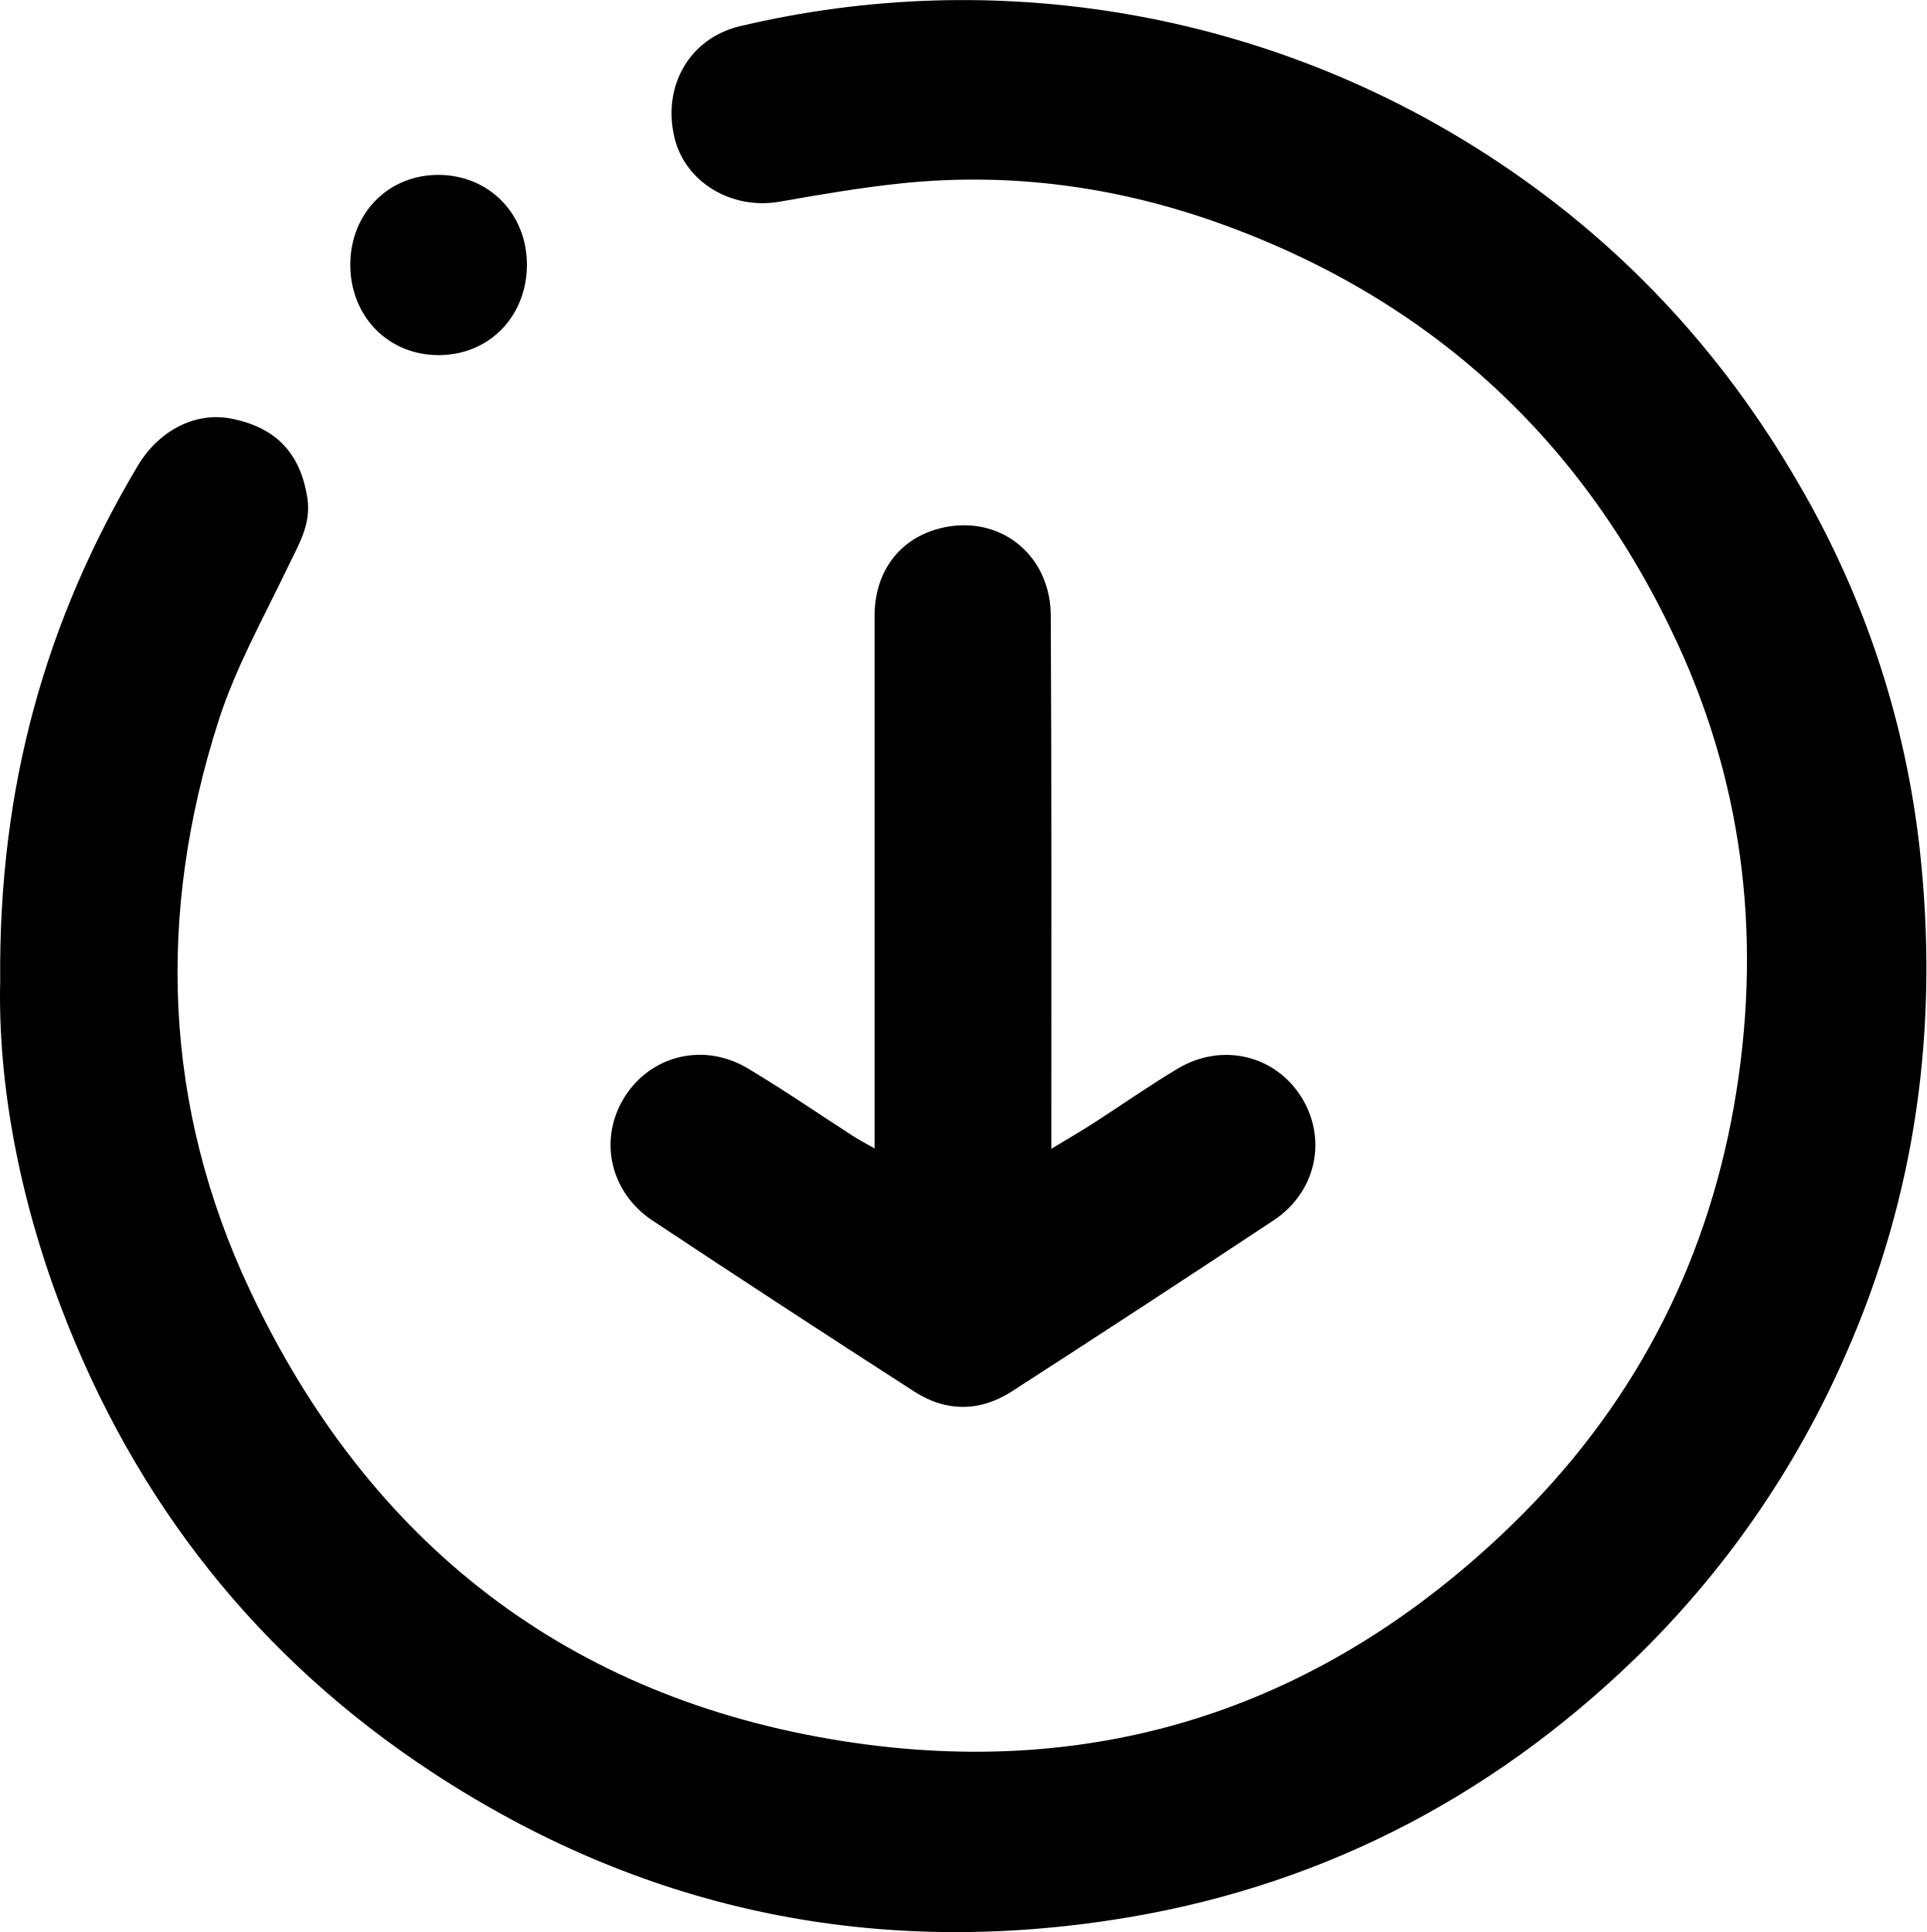
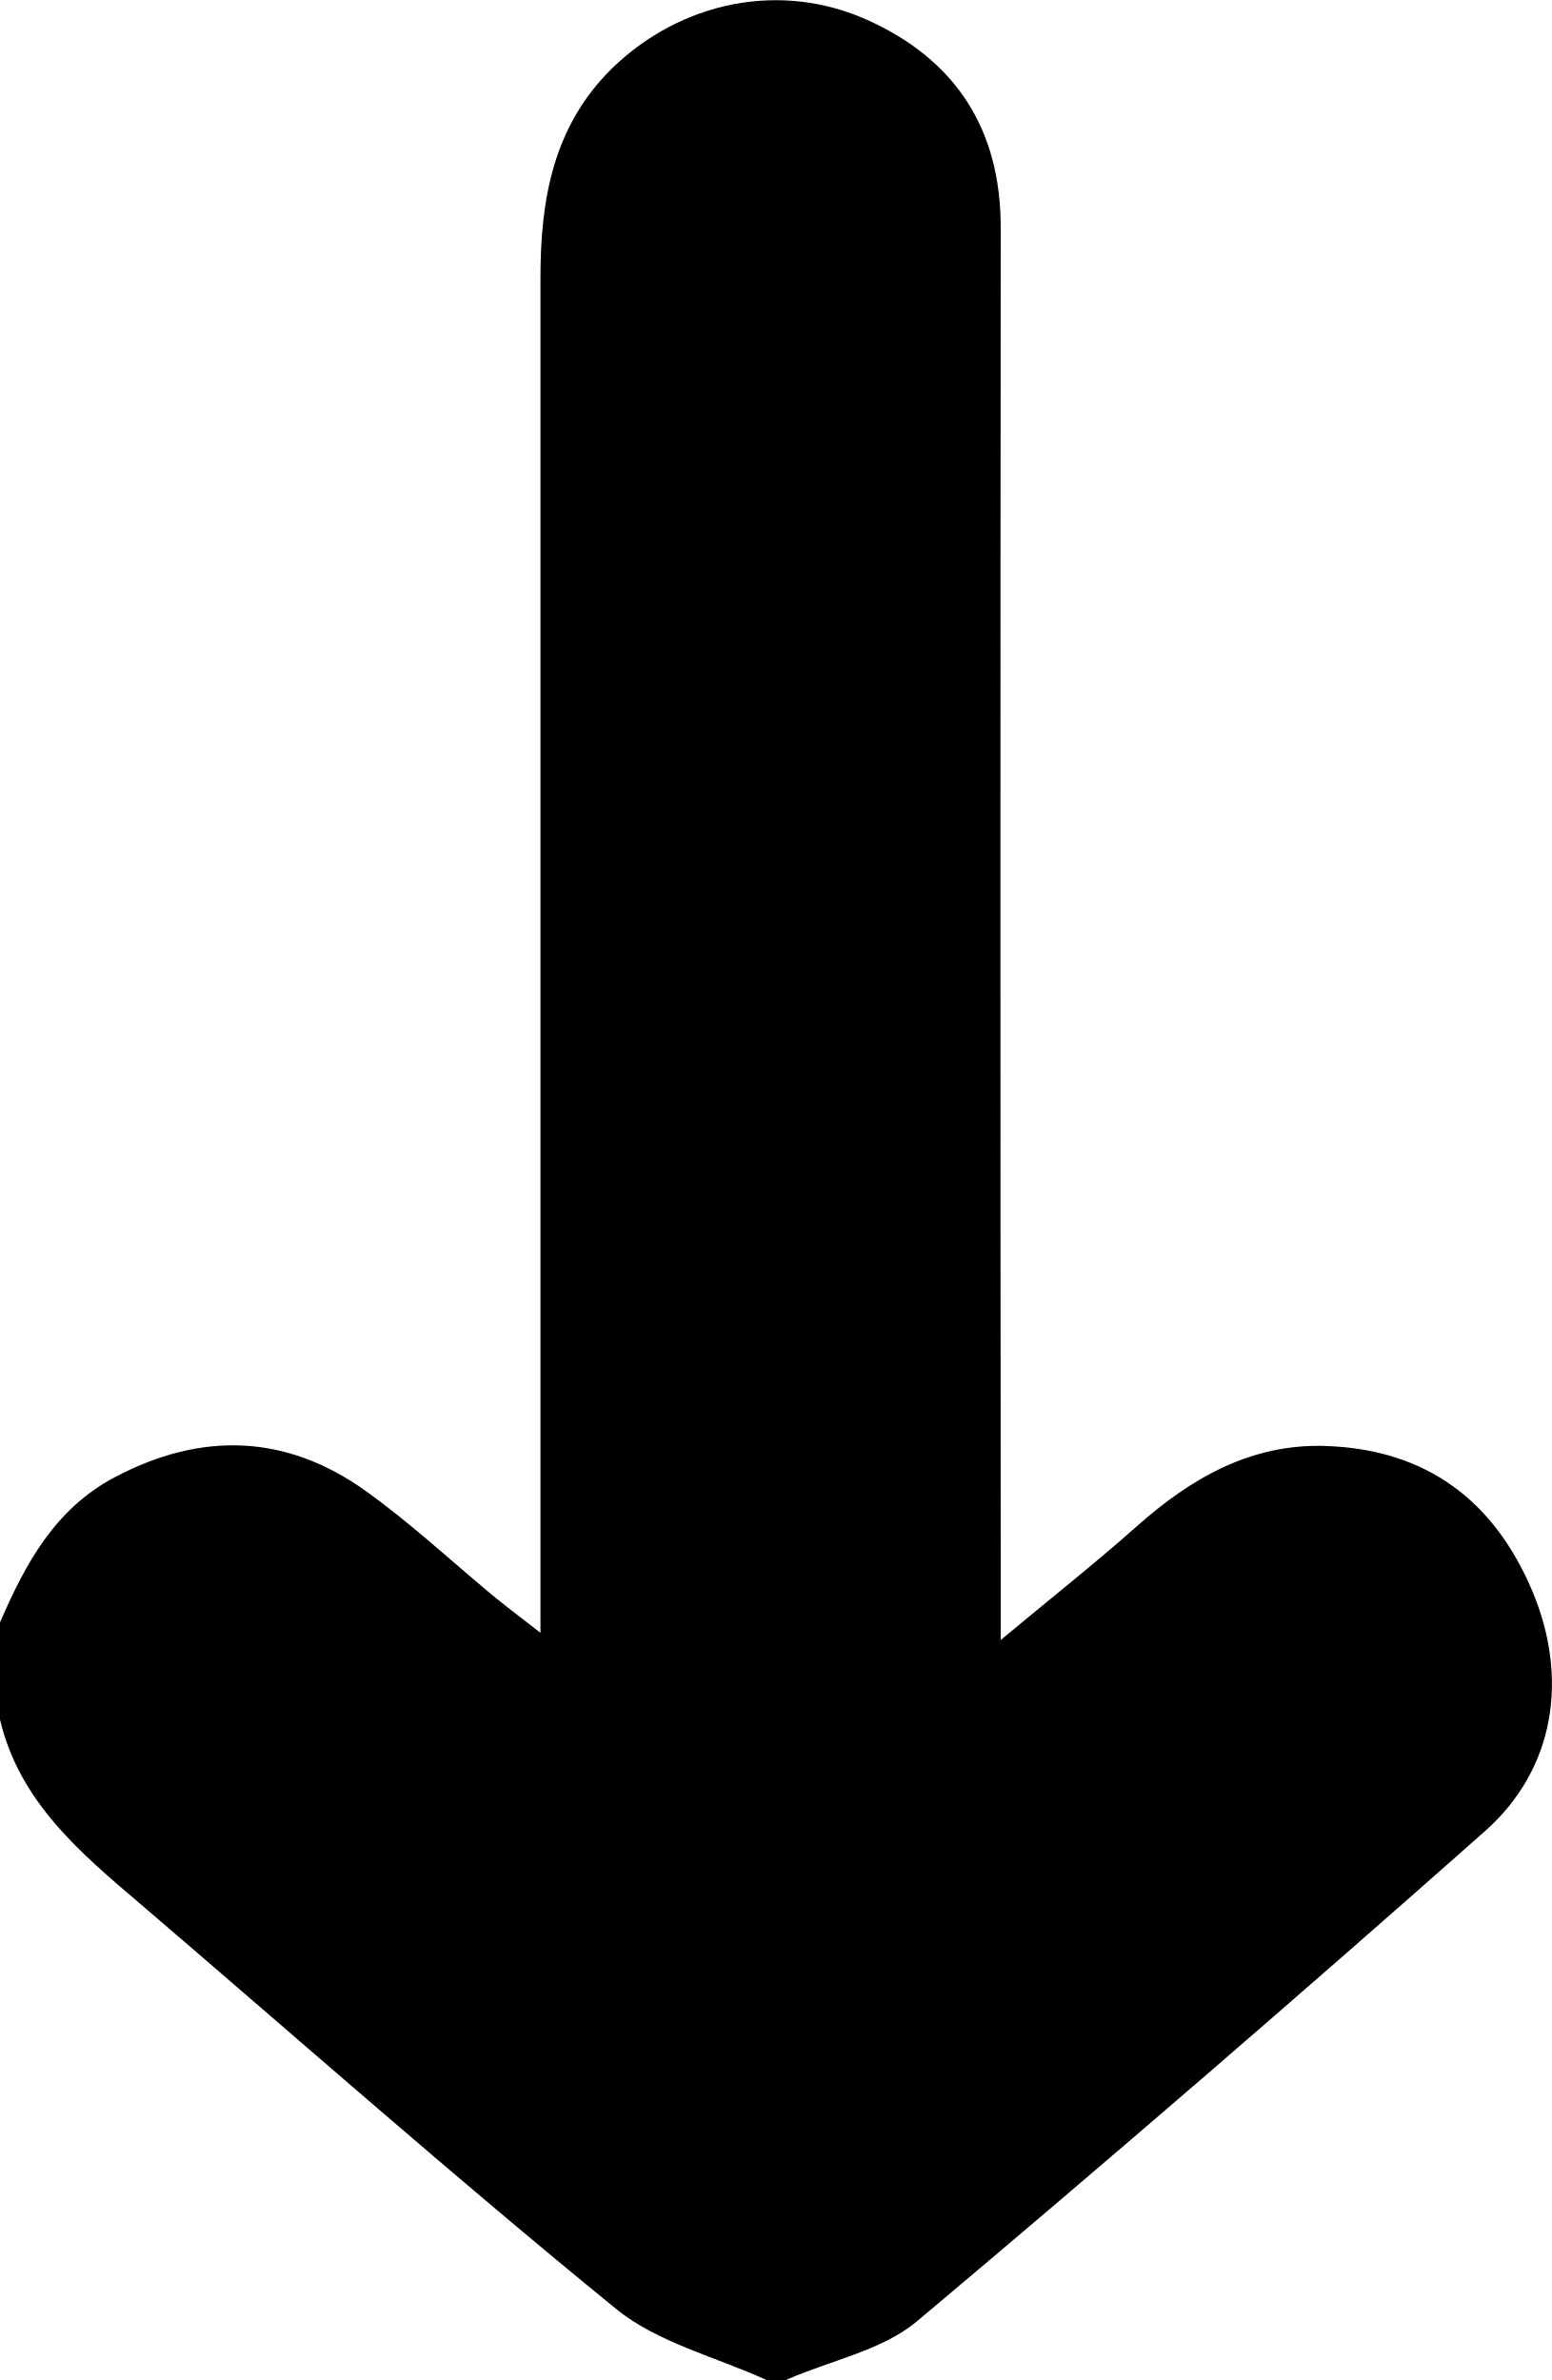
- <svg xmlns="http://www.w3.org/2000/svg" viewBox="0 0 494.93 496.28">
+ <svg xmlns="http://www.w3.org/2000/svg" viewBox="0 0 159.04 244.05">
  <g id="Calque_2" data-name="Calque 2">
    <g id="Calque_1-2" data-name="Calque 1">
-       <path d="M.05,251.86c-.43-50,11.79-92.62,35.32-132.17,5.5-9.25,15-14,24.2-12.13,11.37,2.29,17.65,8.87,19.42,20.51,1,6.73-2.43,12.13-5.17,17.87C67.65,158.83,60.54,171.48,56.2,185c-16,49.72-14.3,99.13,8.07,146.56,30.56,64.84,81.63,104.63,152.42,115.71C282.36,457.54,340,438.49,388.11,392c30.76-29.74,50-65.89,57.4-108,7.15-40.88,3-80.74-14.49-118.66-24-52-63-88.09-116.77-107.64-26.72-9.72-54.48-13.57-82.9-10.58-10.38,1.09-20.71,2.88-31,4.68C188,54,176,46.81,173.28,35.32,170.14,22.16,177.12,9.86,190,6.76A247.94,247.94,0,0,1,382.18,39.84c33.44,21.61,60,49.92,79.92,84.4A237.92,237.92,0,0,1,493.21,218c5,45.05-.69,88.67-19.21,130.39a245.45,245.45,0,0,1-54.1,77.84c-37.75,36.42-82.56,59.15-134.45,67-62.79,9.53-121.16-3.08-174.27-37.88C66.41,426,34.61,385.76,15.6,335.59,4.92,307.42-.57,278.28.05,251.86ZM219.45,292c-9.09-5.85-18-12-27.28-17.53-11.2-6.73-24.73-3.5-31.55,7.09-6.94,10.78-4.09,24.6,7.07,32q33.48,22.19,67.25,43.92c8.15,5.24,16.81,5.21,25-.05q33.75-21.76,67.24-43.93c11-7.27,13.87-20.87,7.23-31.59-6.74-10.87-20.46-14.21-31.86-7.39-7.42,4.43-14.5,9.42-21.77,14.1-3.14,2-6.37,3.88-10.67,6.48v-7.5c0-43.31.09-86.61-.15-129.92a24.63,24.63,0,0,0-3.37-12.19C261,136.38,250.63,133,240.47,136c-9.82,2.93-15.77,11.24-15.77,22.23q0,64.71,0,129.42V295C222.19,293.59,220.78,292.85,219.45,292ZM112.84,44.93C99.84,44.8,90,54.76,90,68s9.73,23.25,22.74,23.22,22.66-10,22.64-23.33C135.31,54.88,125.68,45.05,112.84,44.93Z" />
+       <path d="M0,166.37c2.59-6,5.63-11.65,11.76-14.89,8.88-4.69,17.55-4.44,25.73,1.4,4.56,3.27,8.71,7.13,13,10.7,1.21,1,2.47,1.94,4.92,3.85v-7.09q0-65.93,0-131.85c0-8,1.29-15.53,7.34-21.48C69.8.16,80-2,89,2.08s13.61,11.19,13.6,21.26q-.06,68.41,0,136.83v8c5.29-4.41,9.71-7.89,13.9-11.62,5.63-5,11.83-8.59,19.6-8.27,10.13.4,17.06,5.55,21,14.86,3.75,8.92,2.34,18.26-4.85,24.63q-28.8,25.52-58.26,50.28c-3.61,3-8.9,4-13.41,6h-2c-5.19-2.38-11.14-3.81-15.43-7.3-16.51-13.46-32.48-27.58-48.67-41.44C8.24,190,2,184.78,0,176.33Z" />
    </g>
  </g>
</svg>
